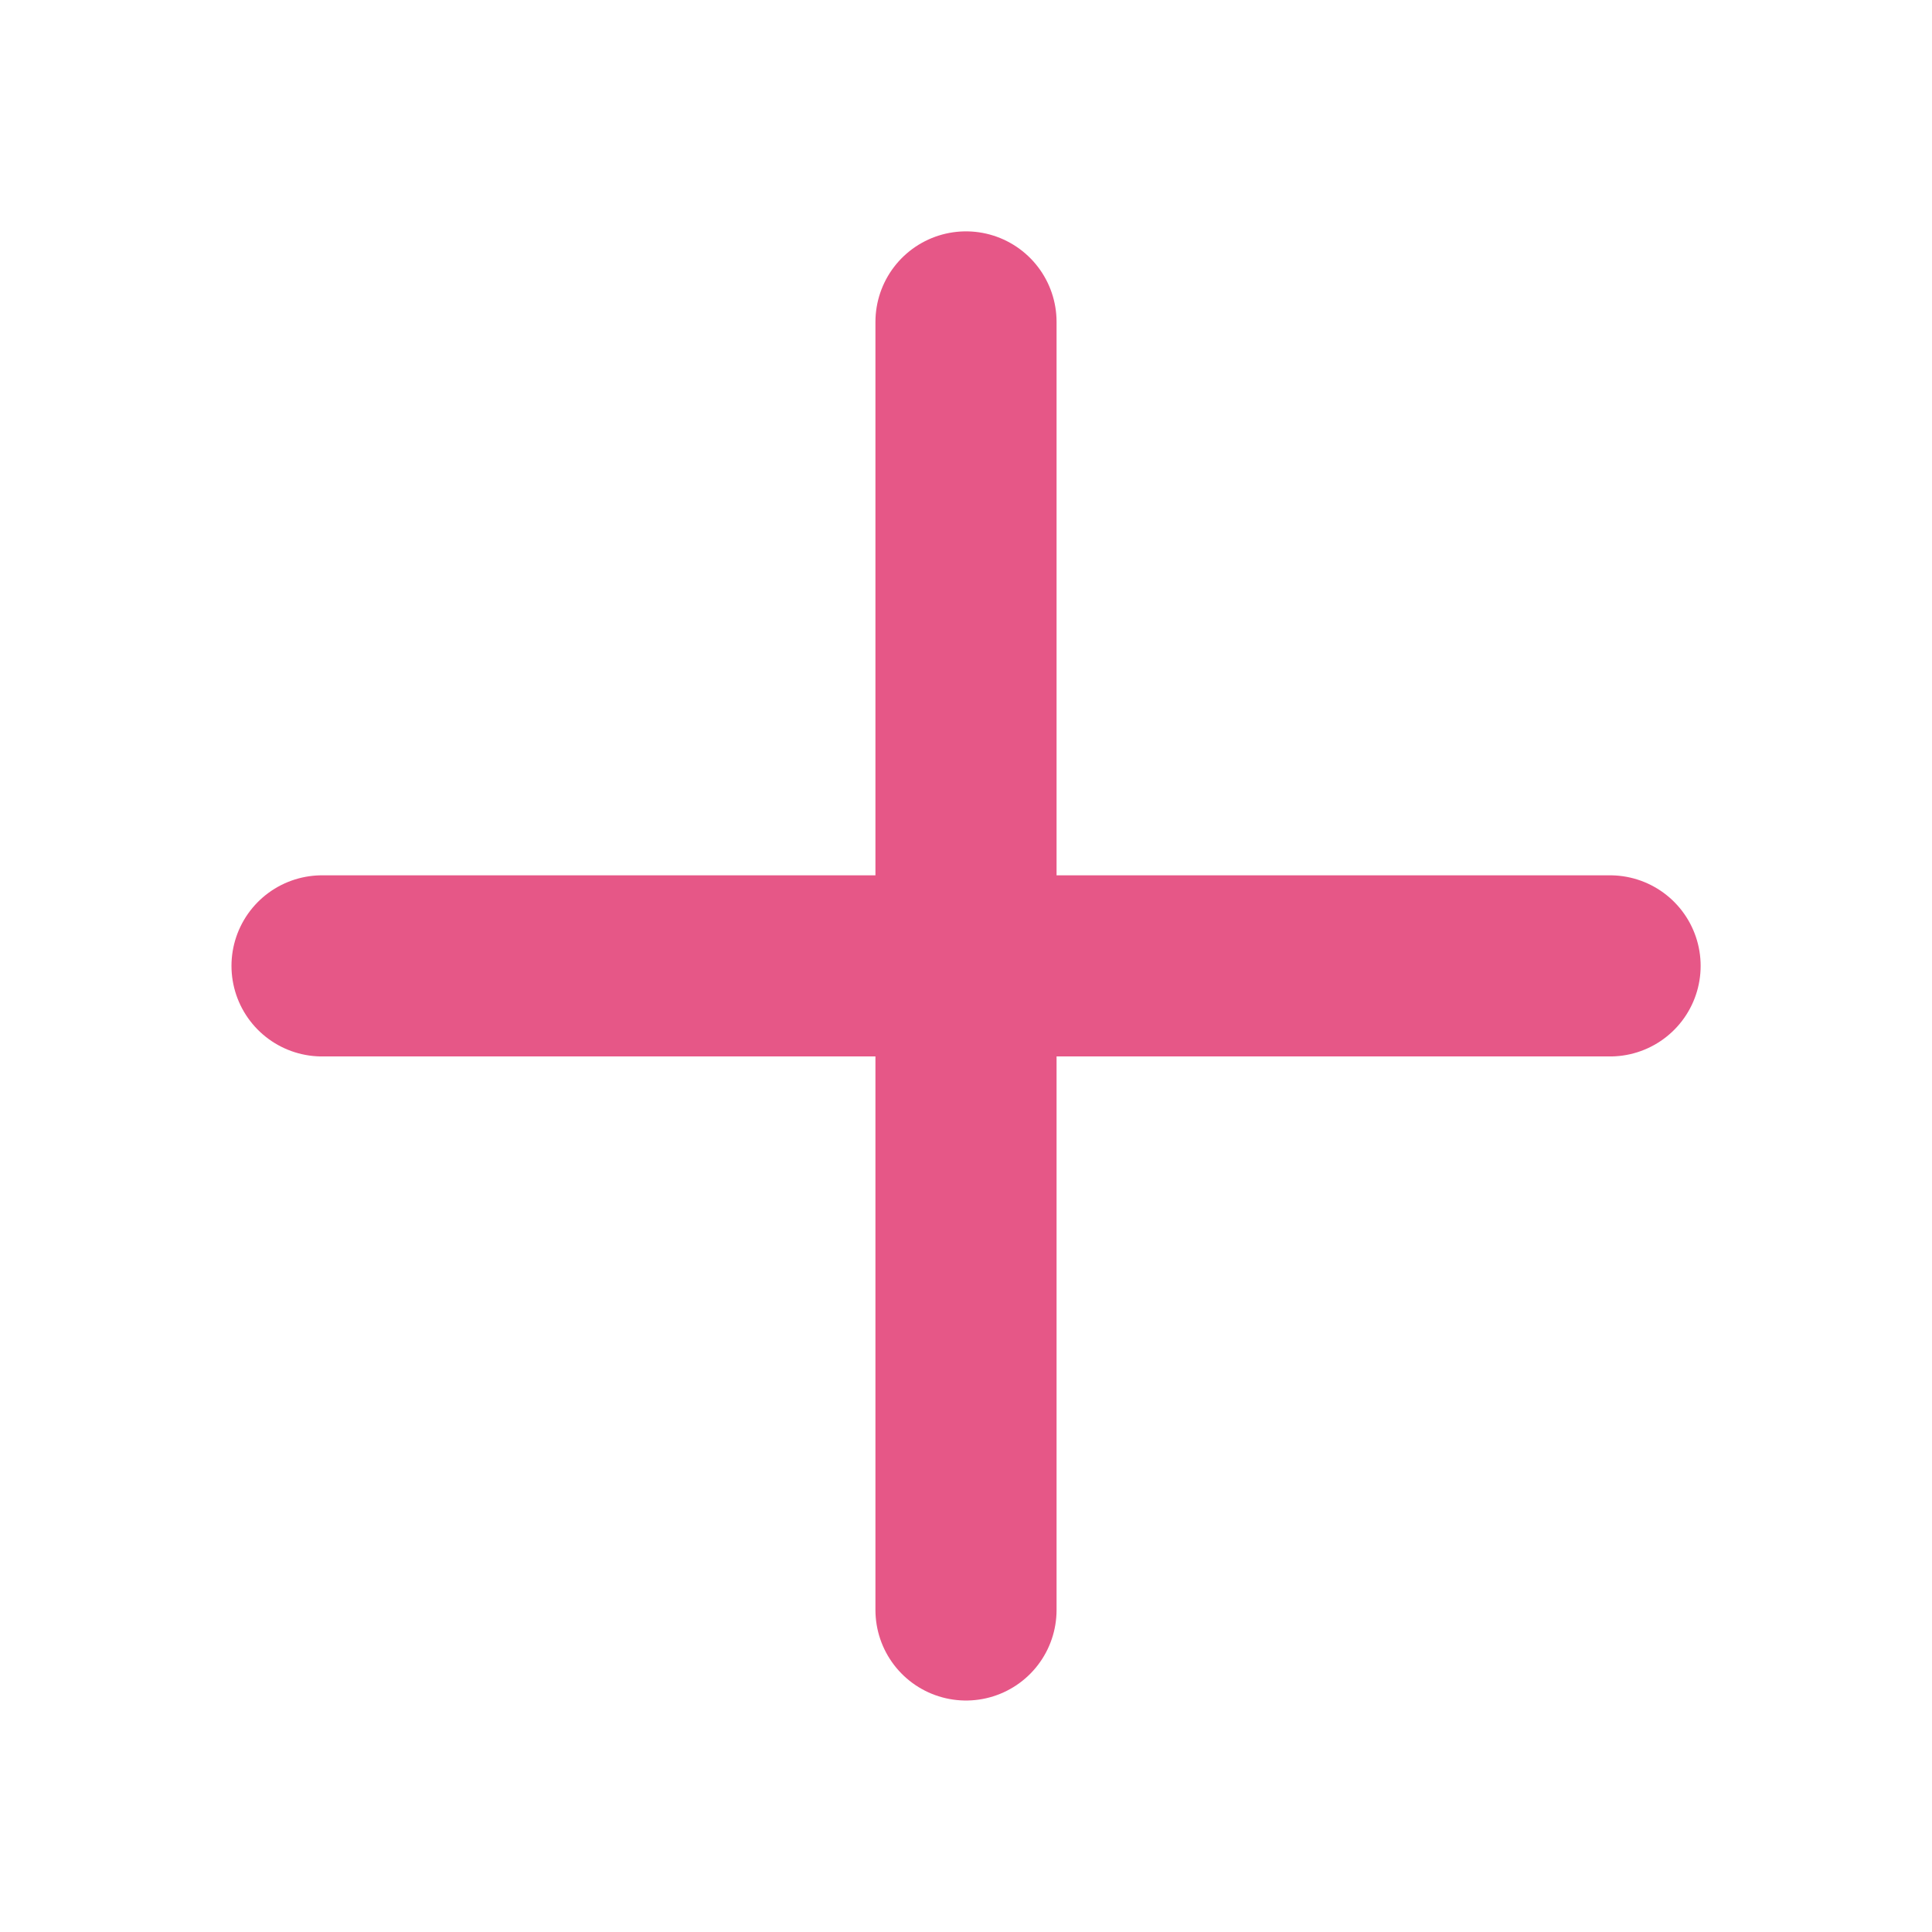
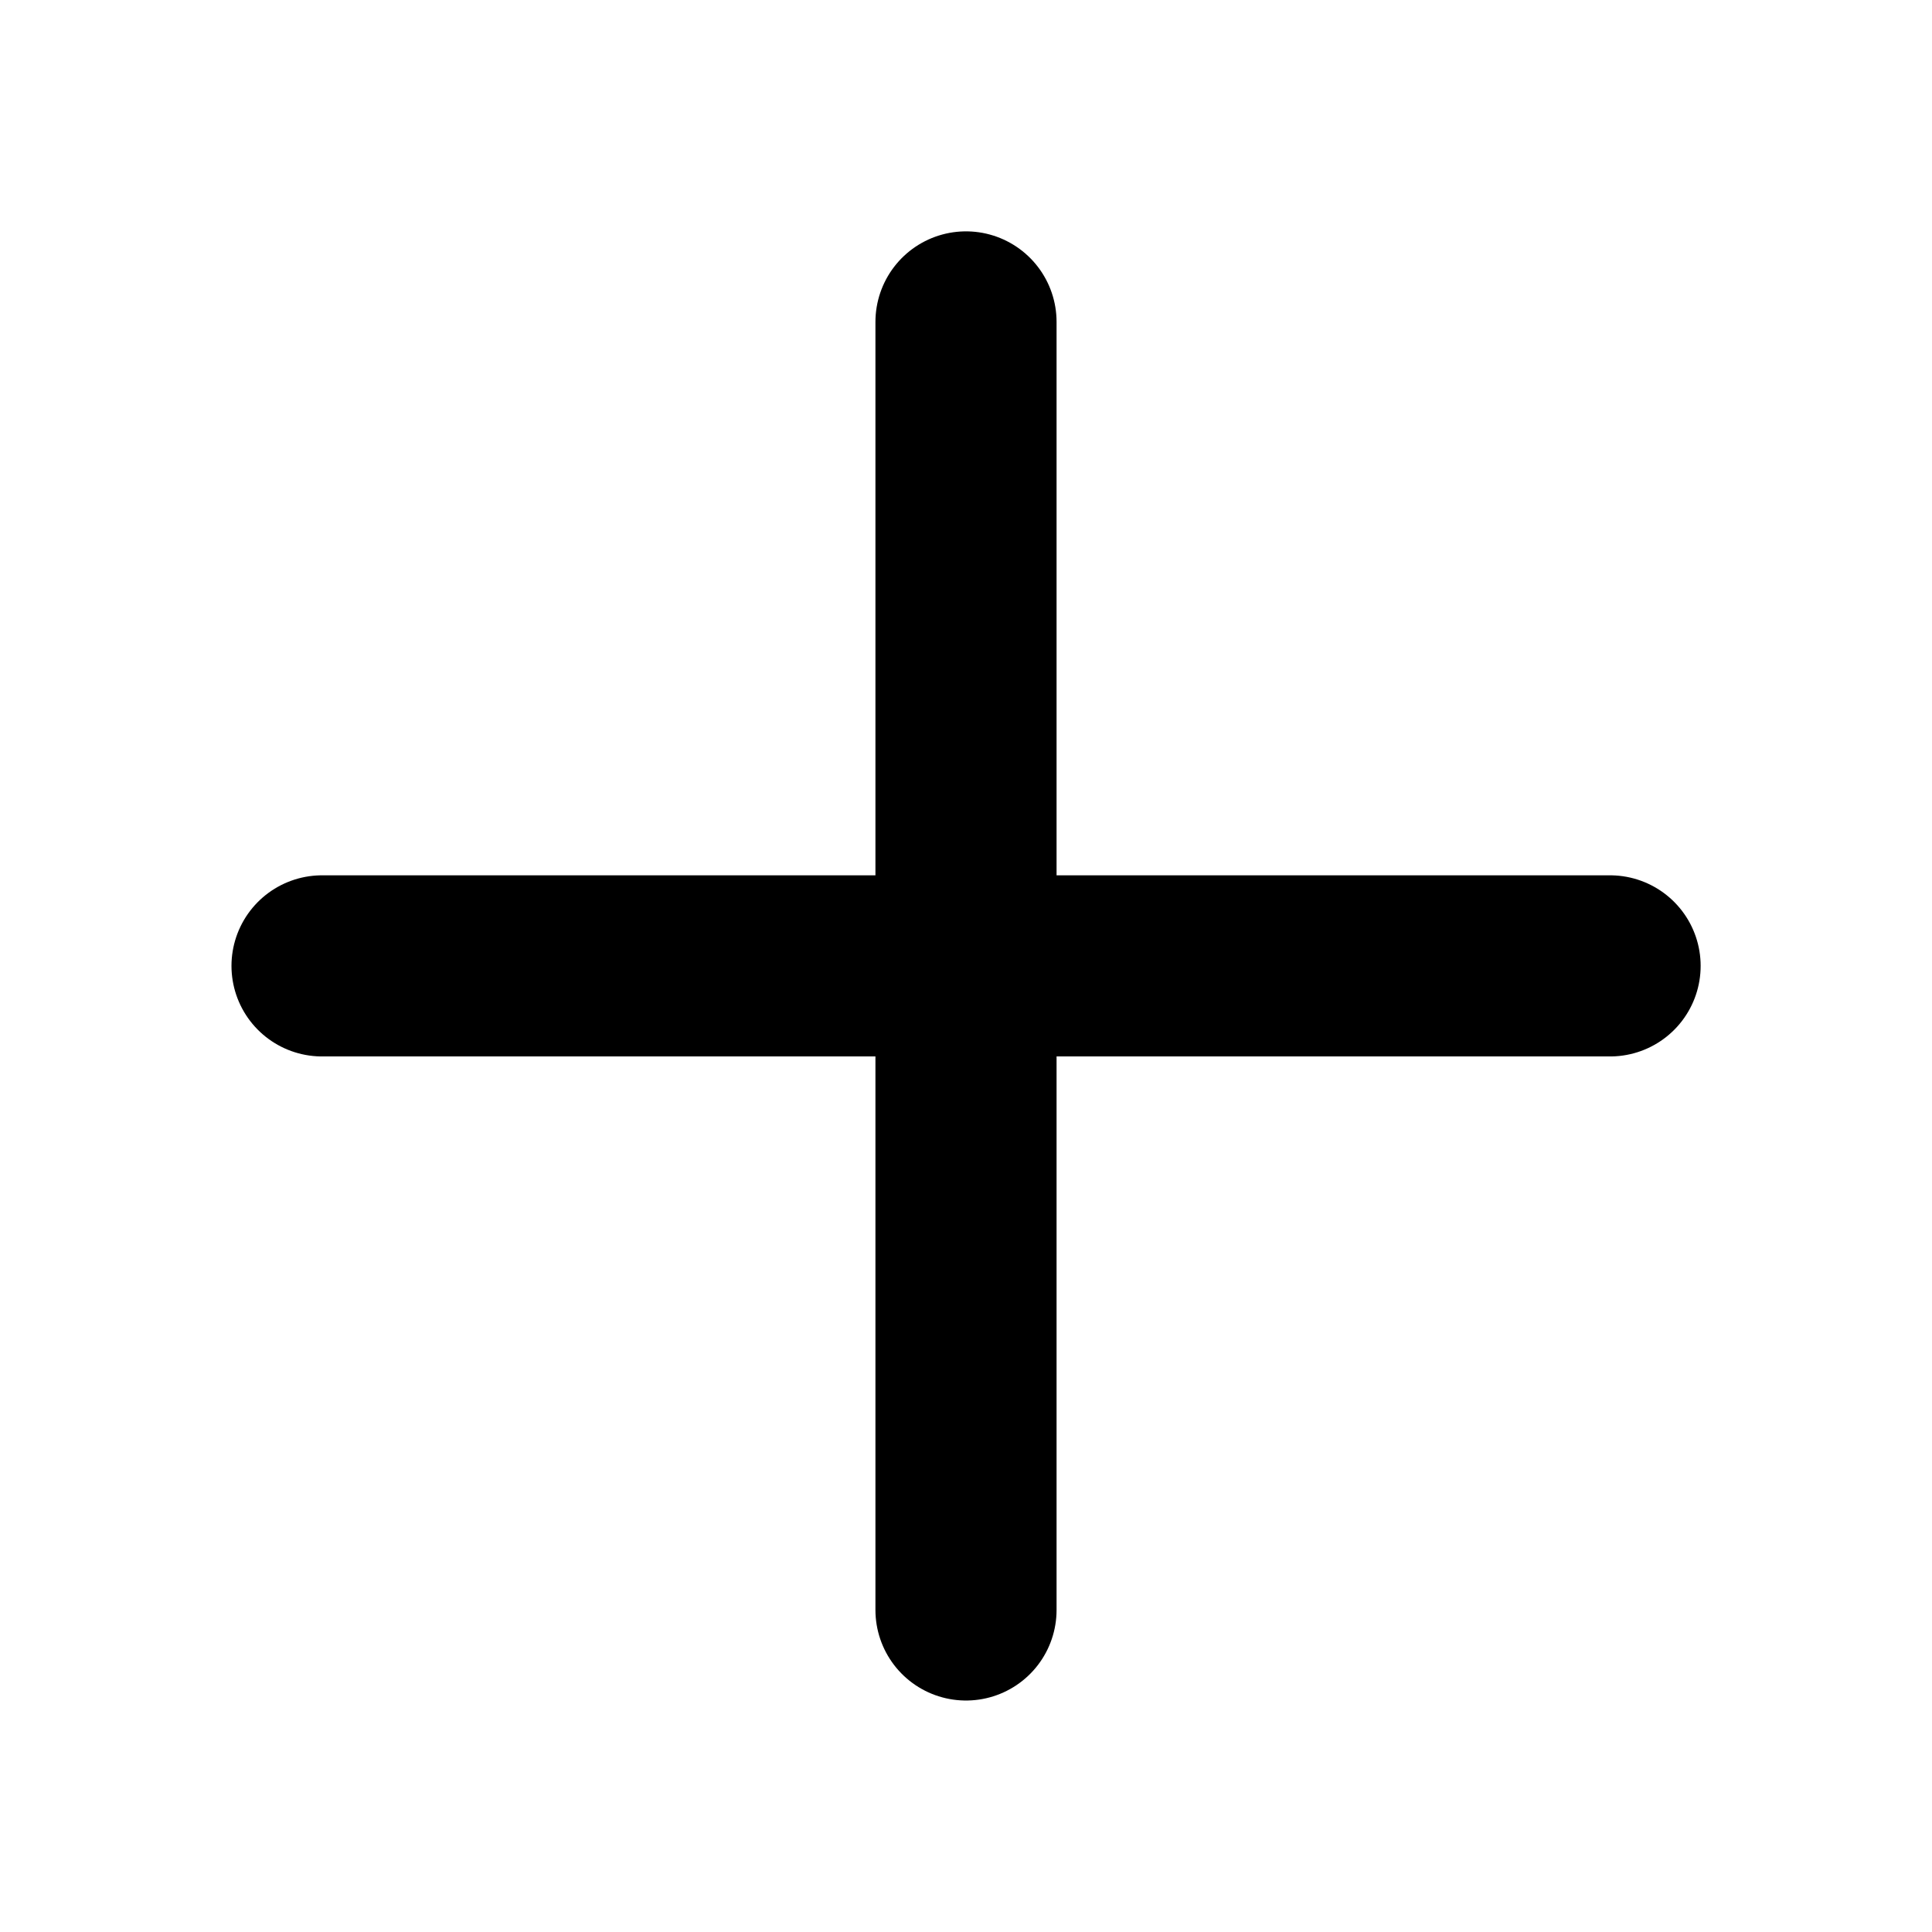
<svg xmlns="http://www.w3.org/2000/svg" width="current" height="current" viewBox="0 0 16 16" fill="none">
-   <path d="M8 2.666V13.333M13.334 7.999H2.667" stroke="#E65787" stroke-width="1.5" stroke-linecap="round" stroke-linejoin="round" />
+   <path d="M8 2.666V13.333M13.334 7.999H2.667" stroke="currentColor" stroke-width="1.5" stroke-linecap="round" stroke-linejoin="round" />
</svg>
